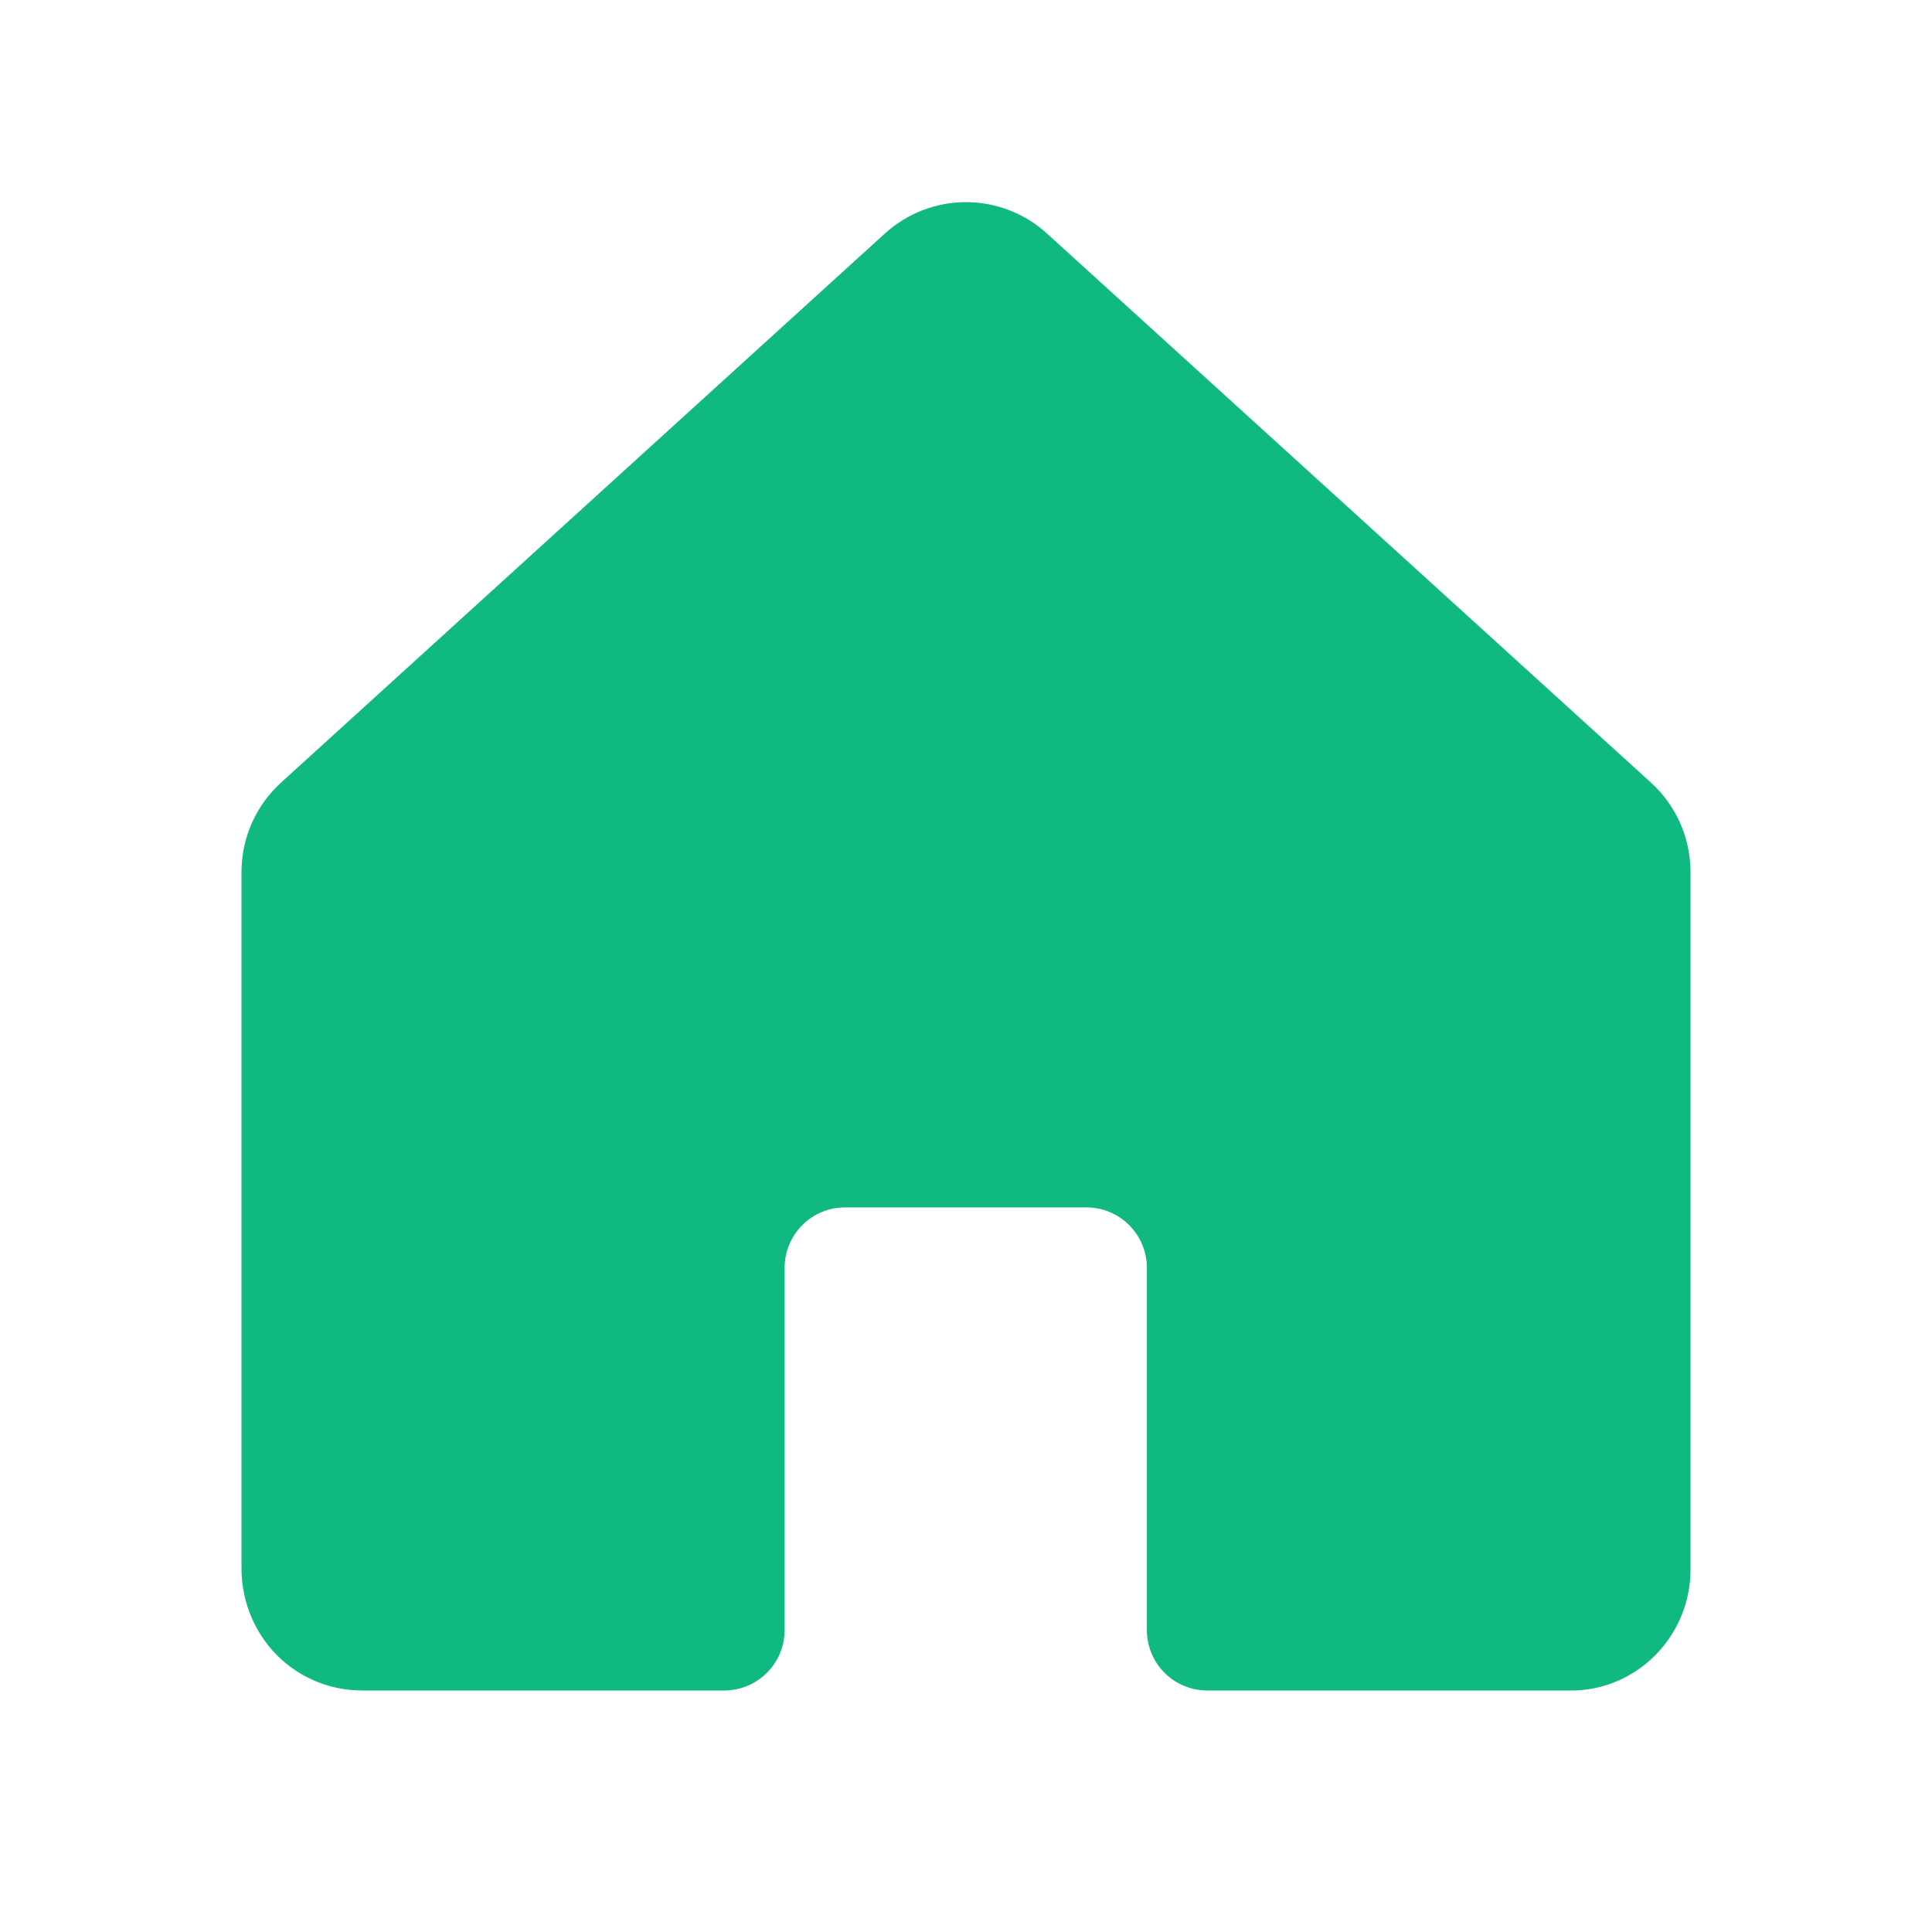
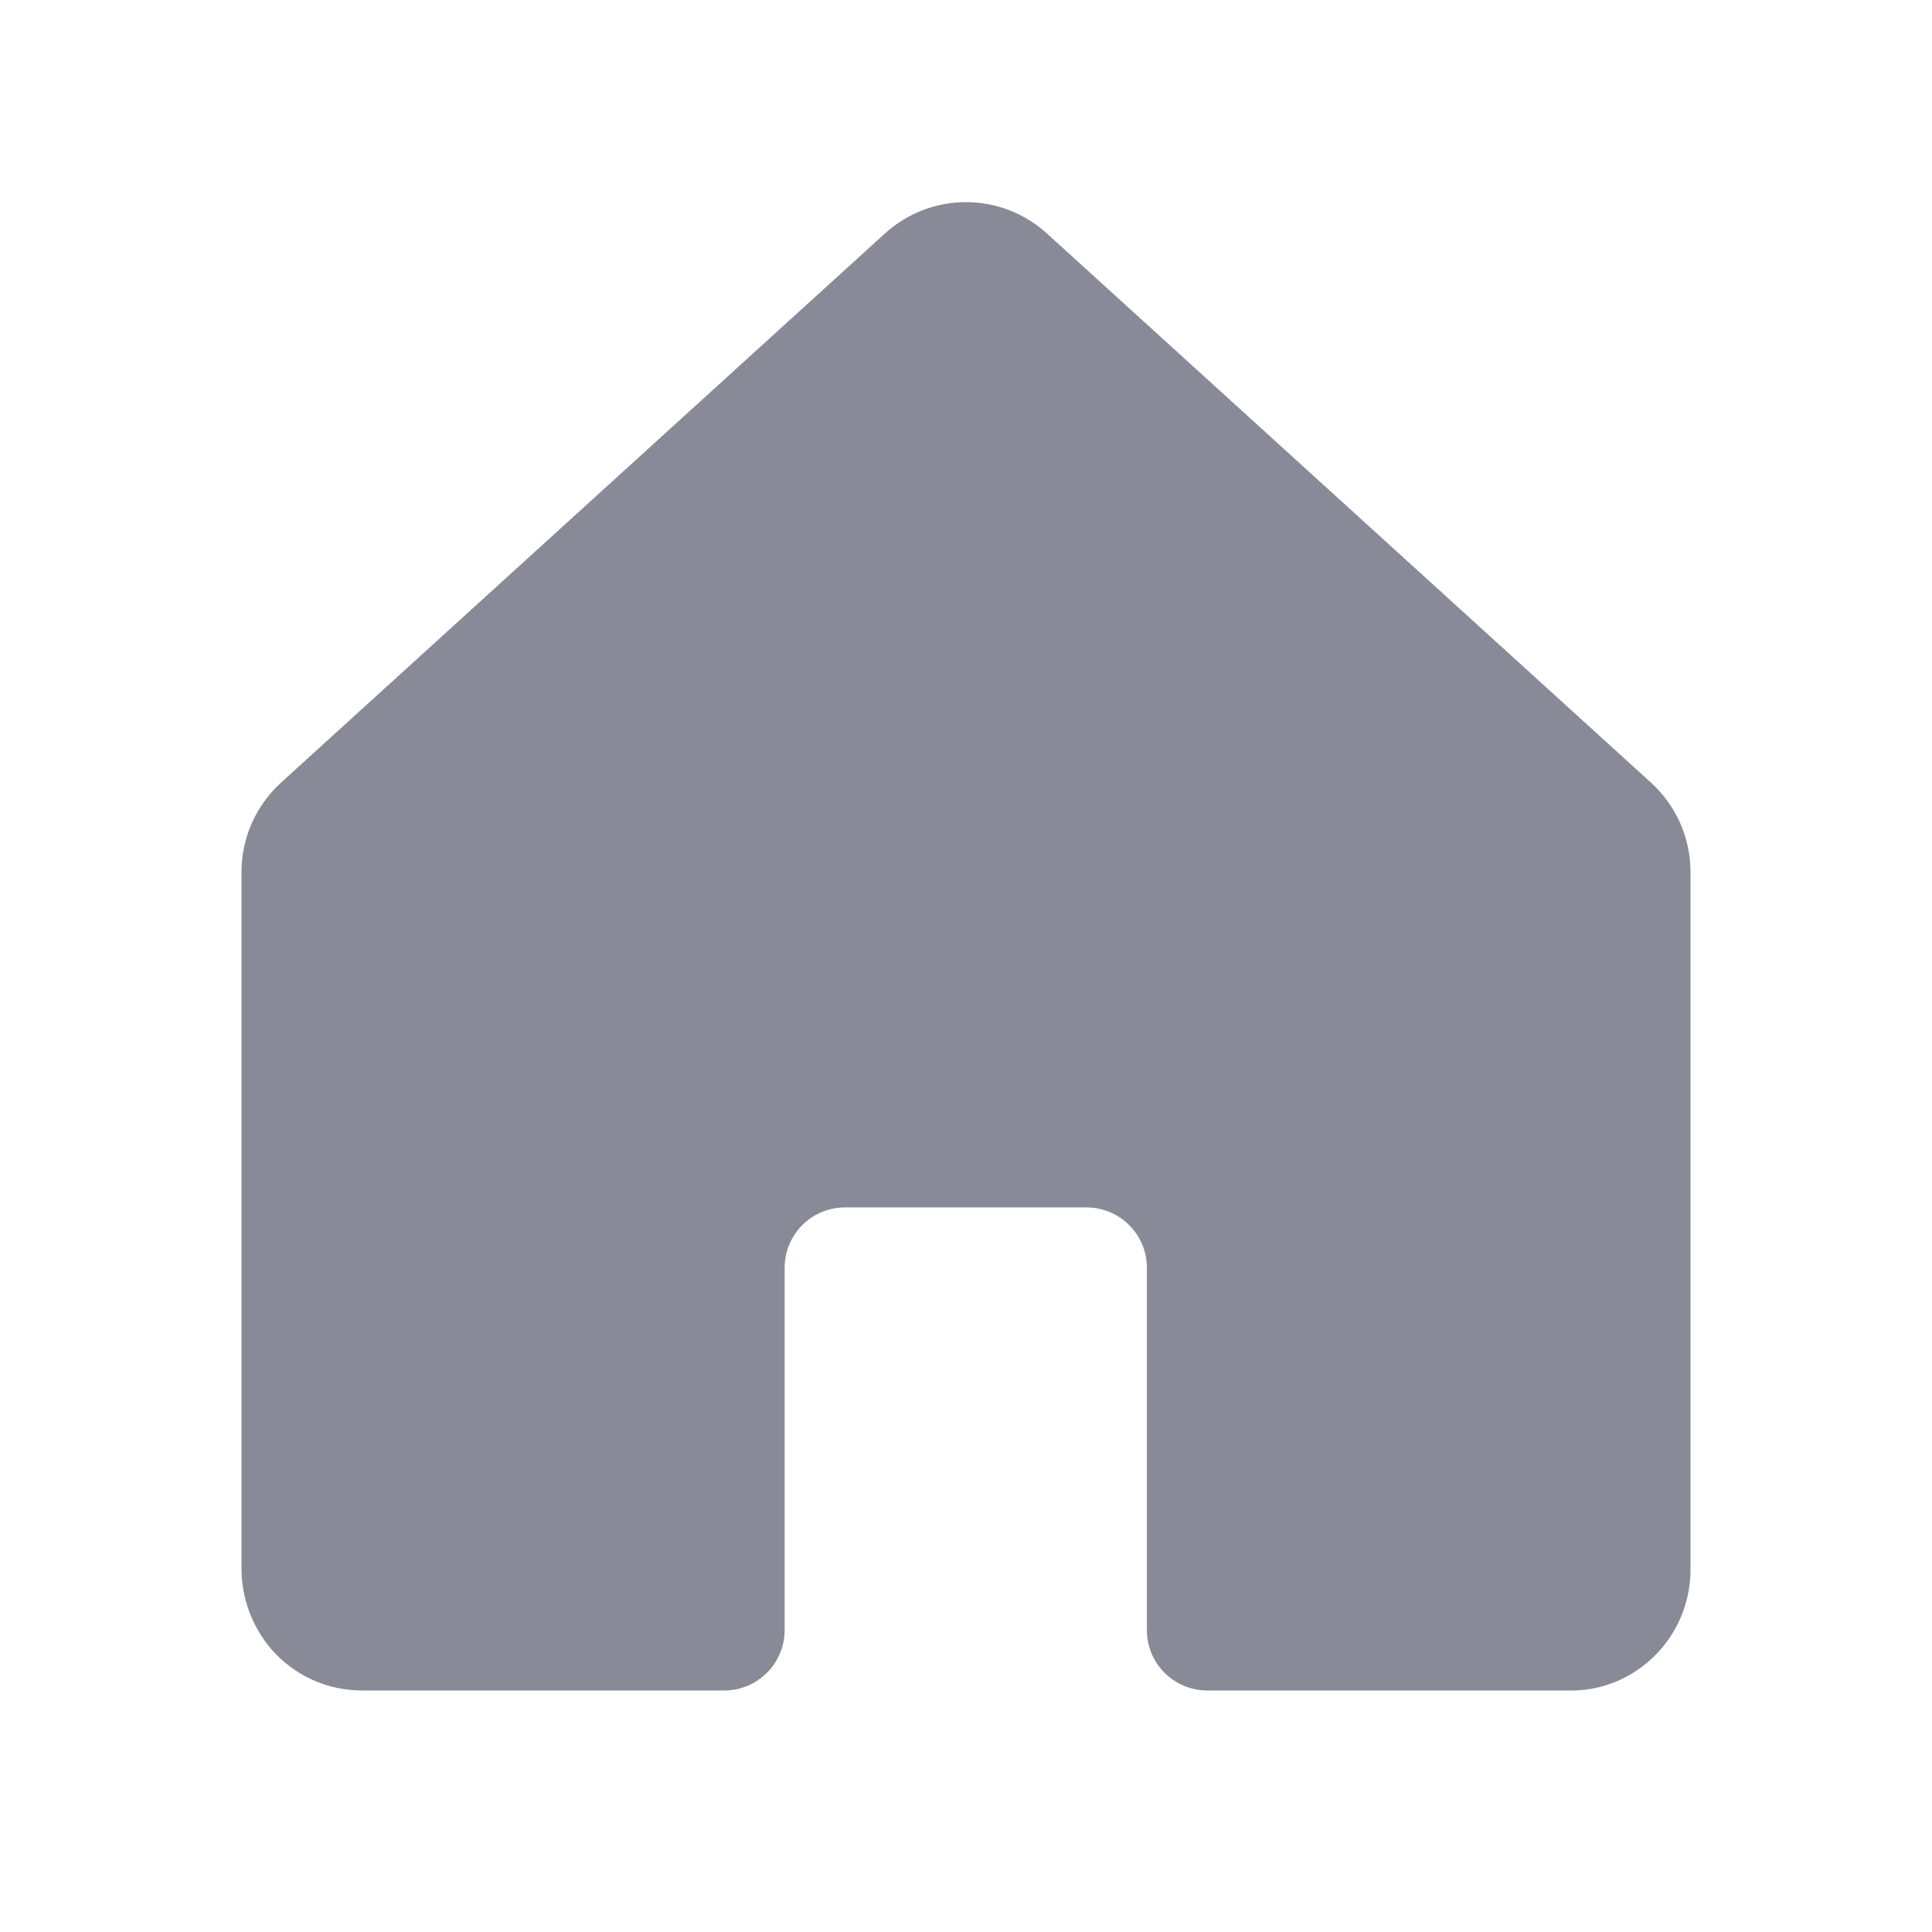
<svg xmlns="http://www.w3.org/2000/svg" width="24" height="24" viewBox="0 0 24 24" fill="none">
-   <path d="M21 10.832V19.5C21 19.772 20.926 20.039 20.787 20.272C20.648 20.505 20.448 20.697 20.208 20.826C19.992 20.943 19.748 21.003 19.502 21H14.997C14.798 21 14.607 20.921 14.466 20.78C14.326 20.64 14.247 20.449 14.247 20.25V15.749C14.247 15.55 14.168 15.36 14.027 15.219C13.886 15.078 13.696 14.999 13.497 14.999H10.497C10.298 14.999 10.107 15.078 9.966 15.219C9.826 15.36 9.747 15.55 9.747 15.749V20.25C9.747 20.449 9.668 20.64 9.527 20.78C9.386 20.921 9.196 21 8.997 21H4.5C4.288 21 4.077 20.956 3.883 20.868C3.689 20.781 3.517 20.653 3.376 20.493C3.129 20.208 2.996 19.843 3 19.466V10.832C3 10.623 3.044 10.416 3.128 10.225C3.213 10.034 3.336 9.863 3.491 9.722L10.99 2.903C11.266 2.651 11.626 2.511 11.999 2.511C12.373 2.511 12.733 2.651 13.008 2.903L20.509 9.722C20.664 9.863 20.787 10.034 20.872 10.225C20.956 10.416 21 10.623 21 10.832Z" fill="#10B981" />
+   <path d="M21 10.832V19.5C21 19.772 20.926 20.039 20.787 20.272C20.648 20.505 20.448 20.697 20.208 20.826C19.992 20.943 19.748 21.003 19.502 21H14.997C14.798 21 14.607 20.921 14.466 20.78C14.326 20.64 14.247 20.449 14.247 20.25V15.749C14.247 15.55 14.168 15.36 14.027 15.219C13.886 15.078 13.696 14.999 13.497 14.999H10.497C10.298 14.999 10.107 15.078 9.966 15.219C9.826 15.36 9.747 15.55 9.747 15.749V20.25C9.747 20.449 9.668 20.64 9.527 20.78C9.386 20.921 9.196 21 8.997 21H4.5C4.288 21 4.077 20.956 3.883 20.868C3.689 20.781 3.517 20.653 3.376 20.493C3.129 20.208 2.996 19.843 3 19.466V10.832C3 10.623 3.044 10.416 3.128 10.225C3.213 10.034 3.336 9.863 3.491 9.722L10.99 2.903C11.266 2.651 11.626 2.511 11.999 2.511C12.373 2.511 12.733 2.651 13.008 2.903L20.509 9.722C20.664 9.863 20.787 10.034 20.872 10.225C20.956 10.416 21 10.623 21 10.832Z" fill="#888B97" />
</svg>
